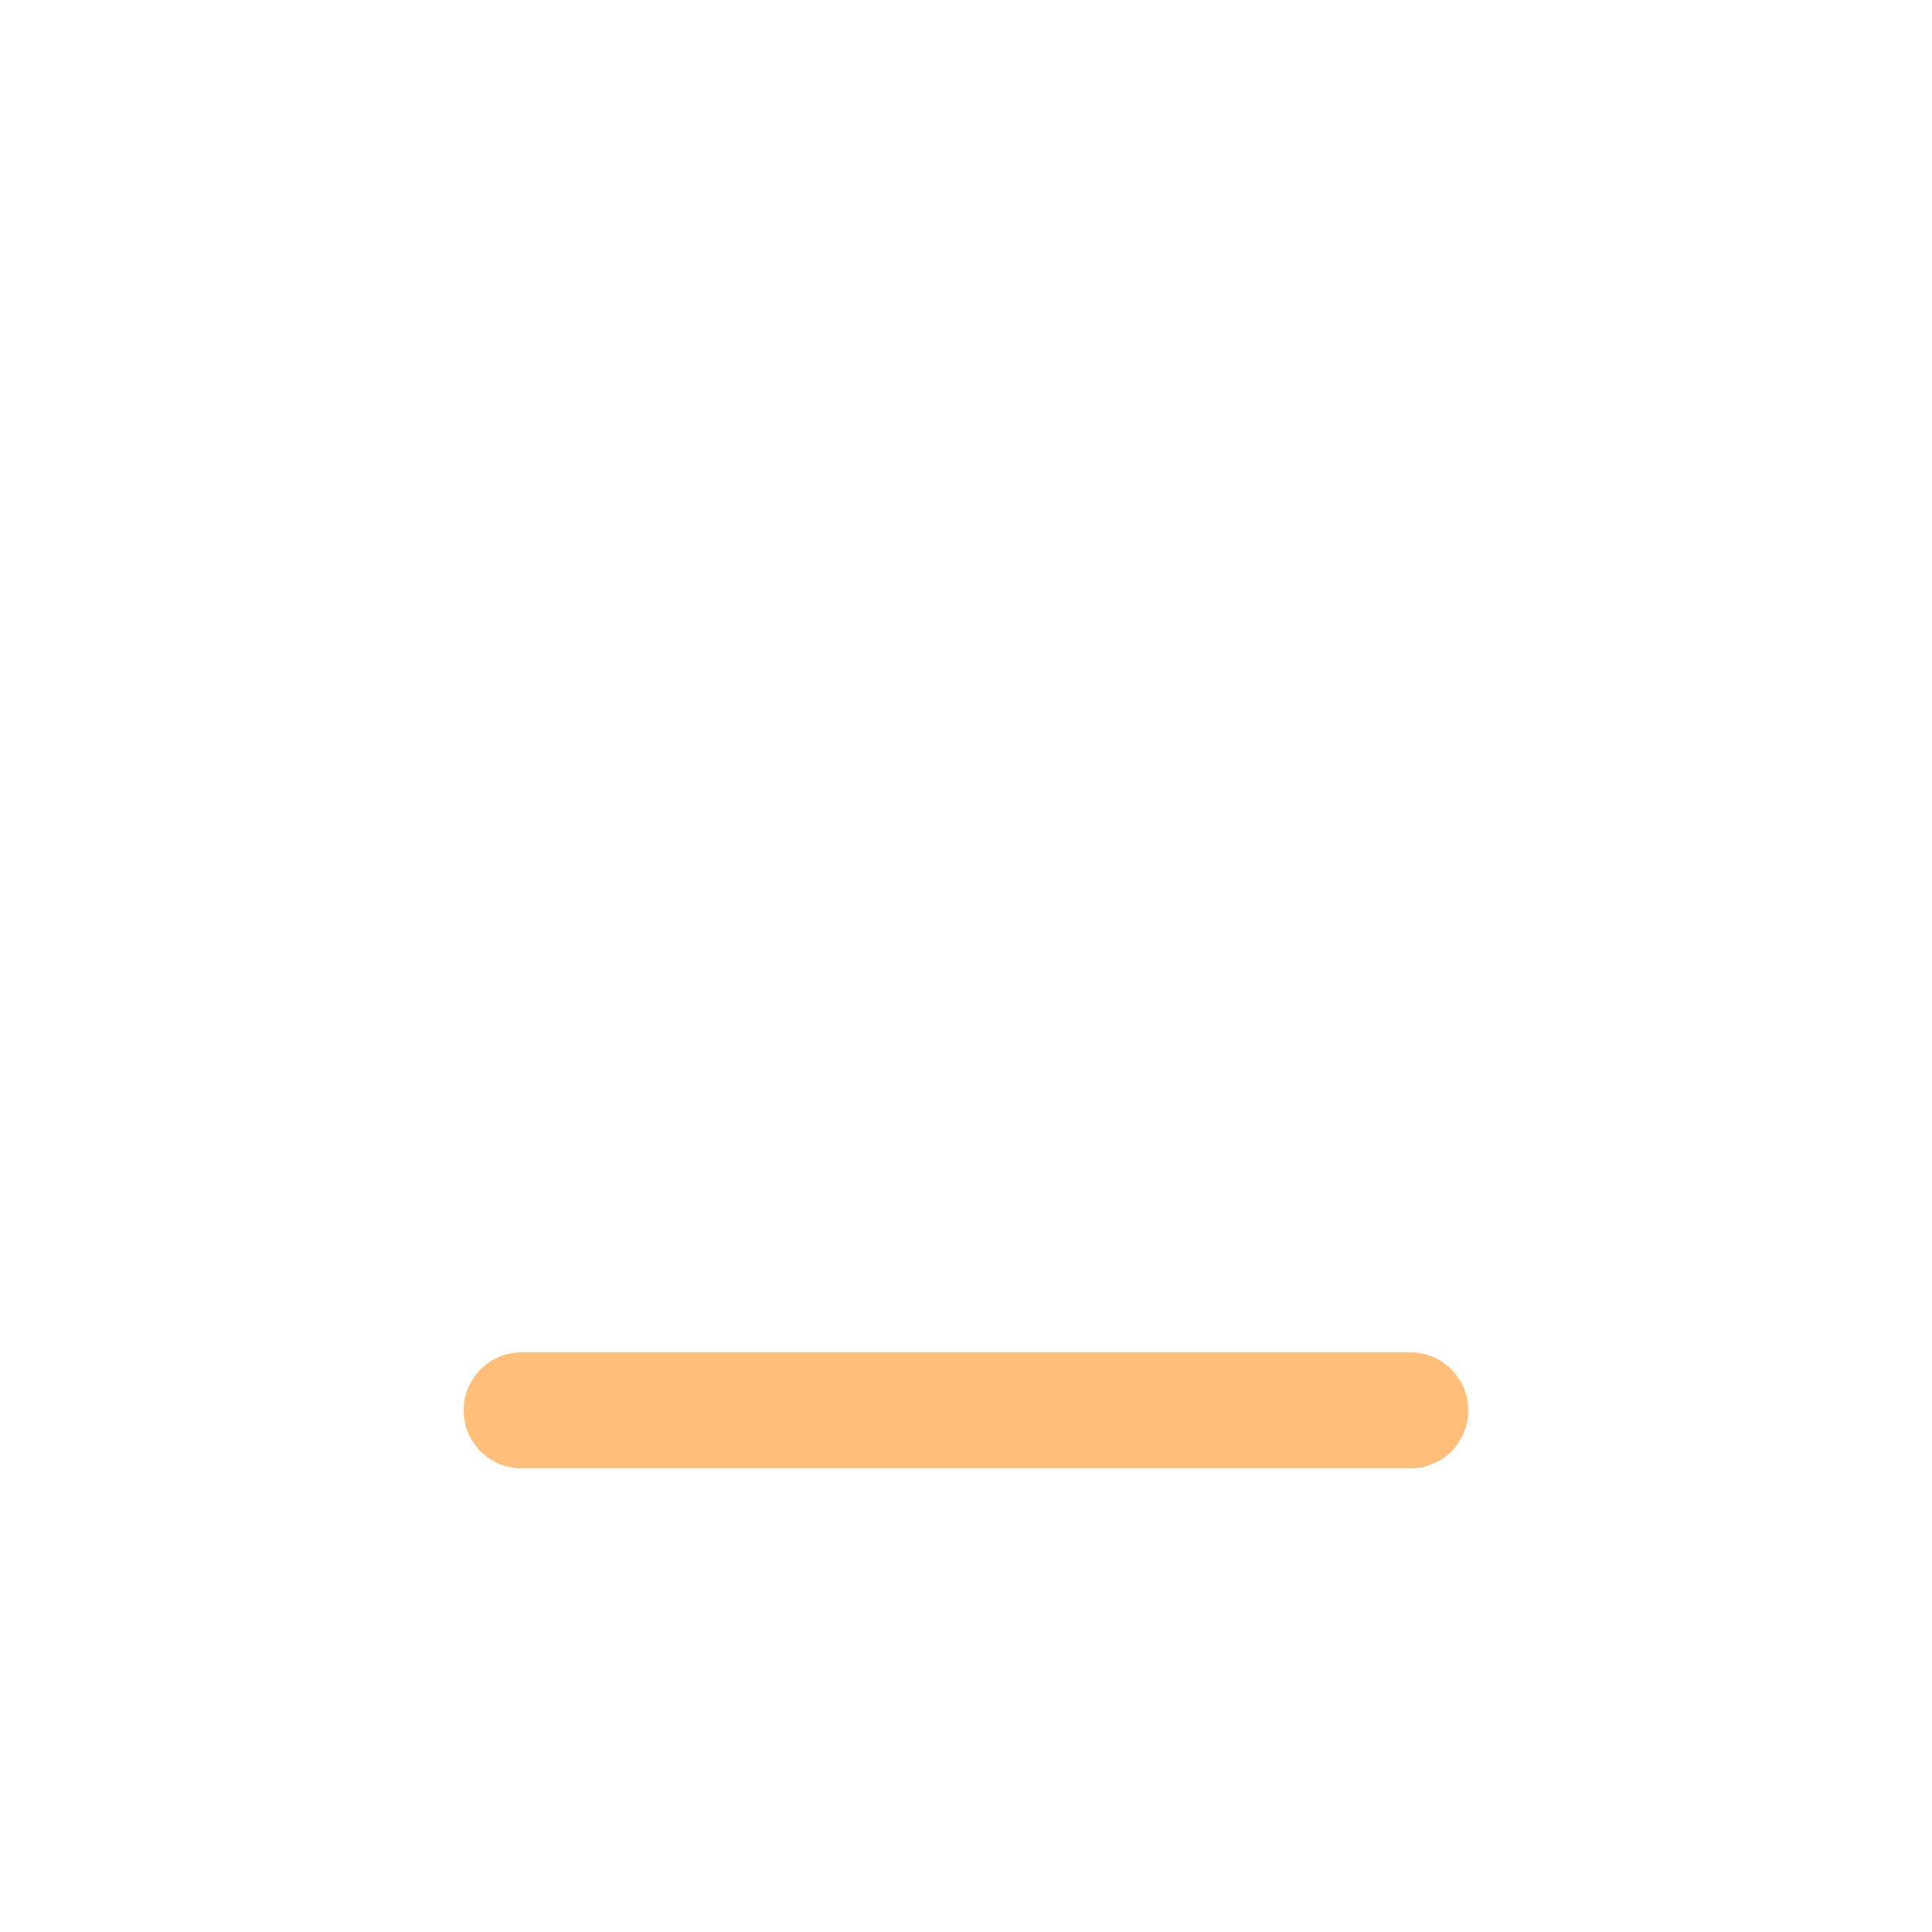
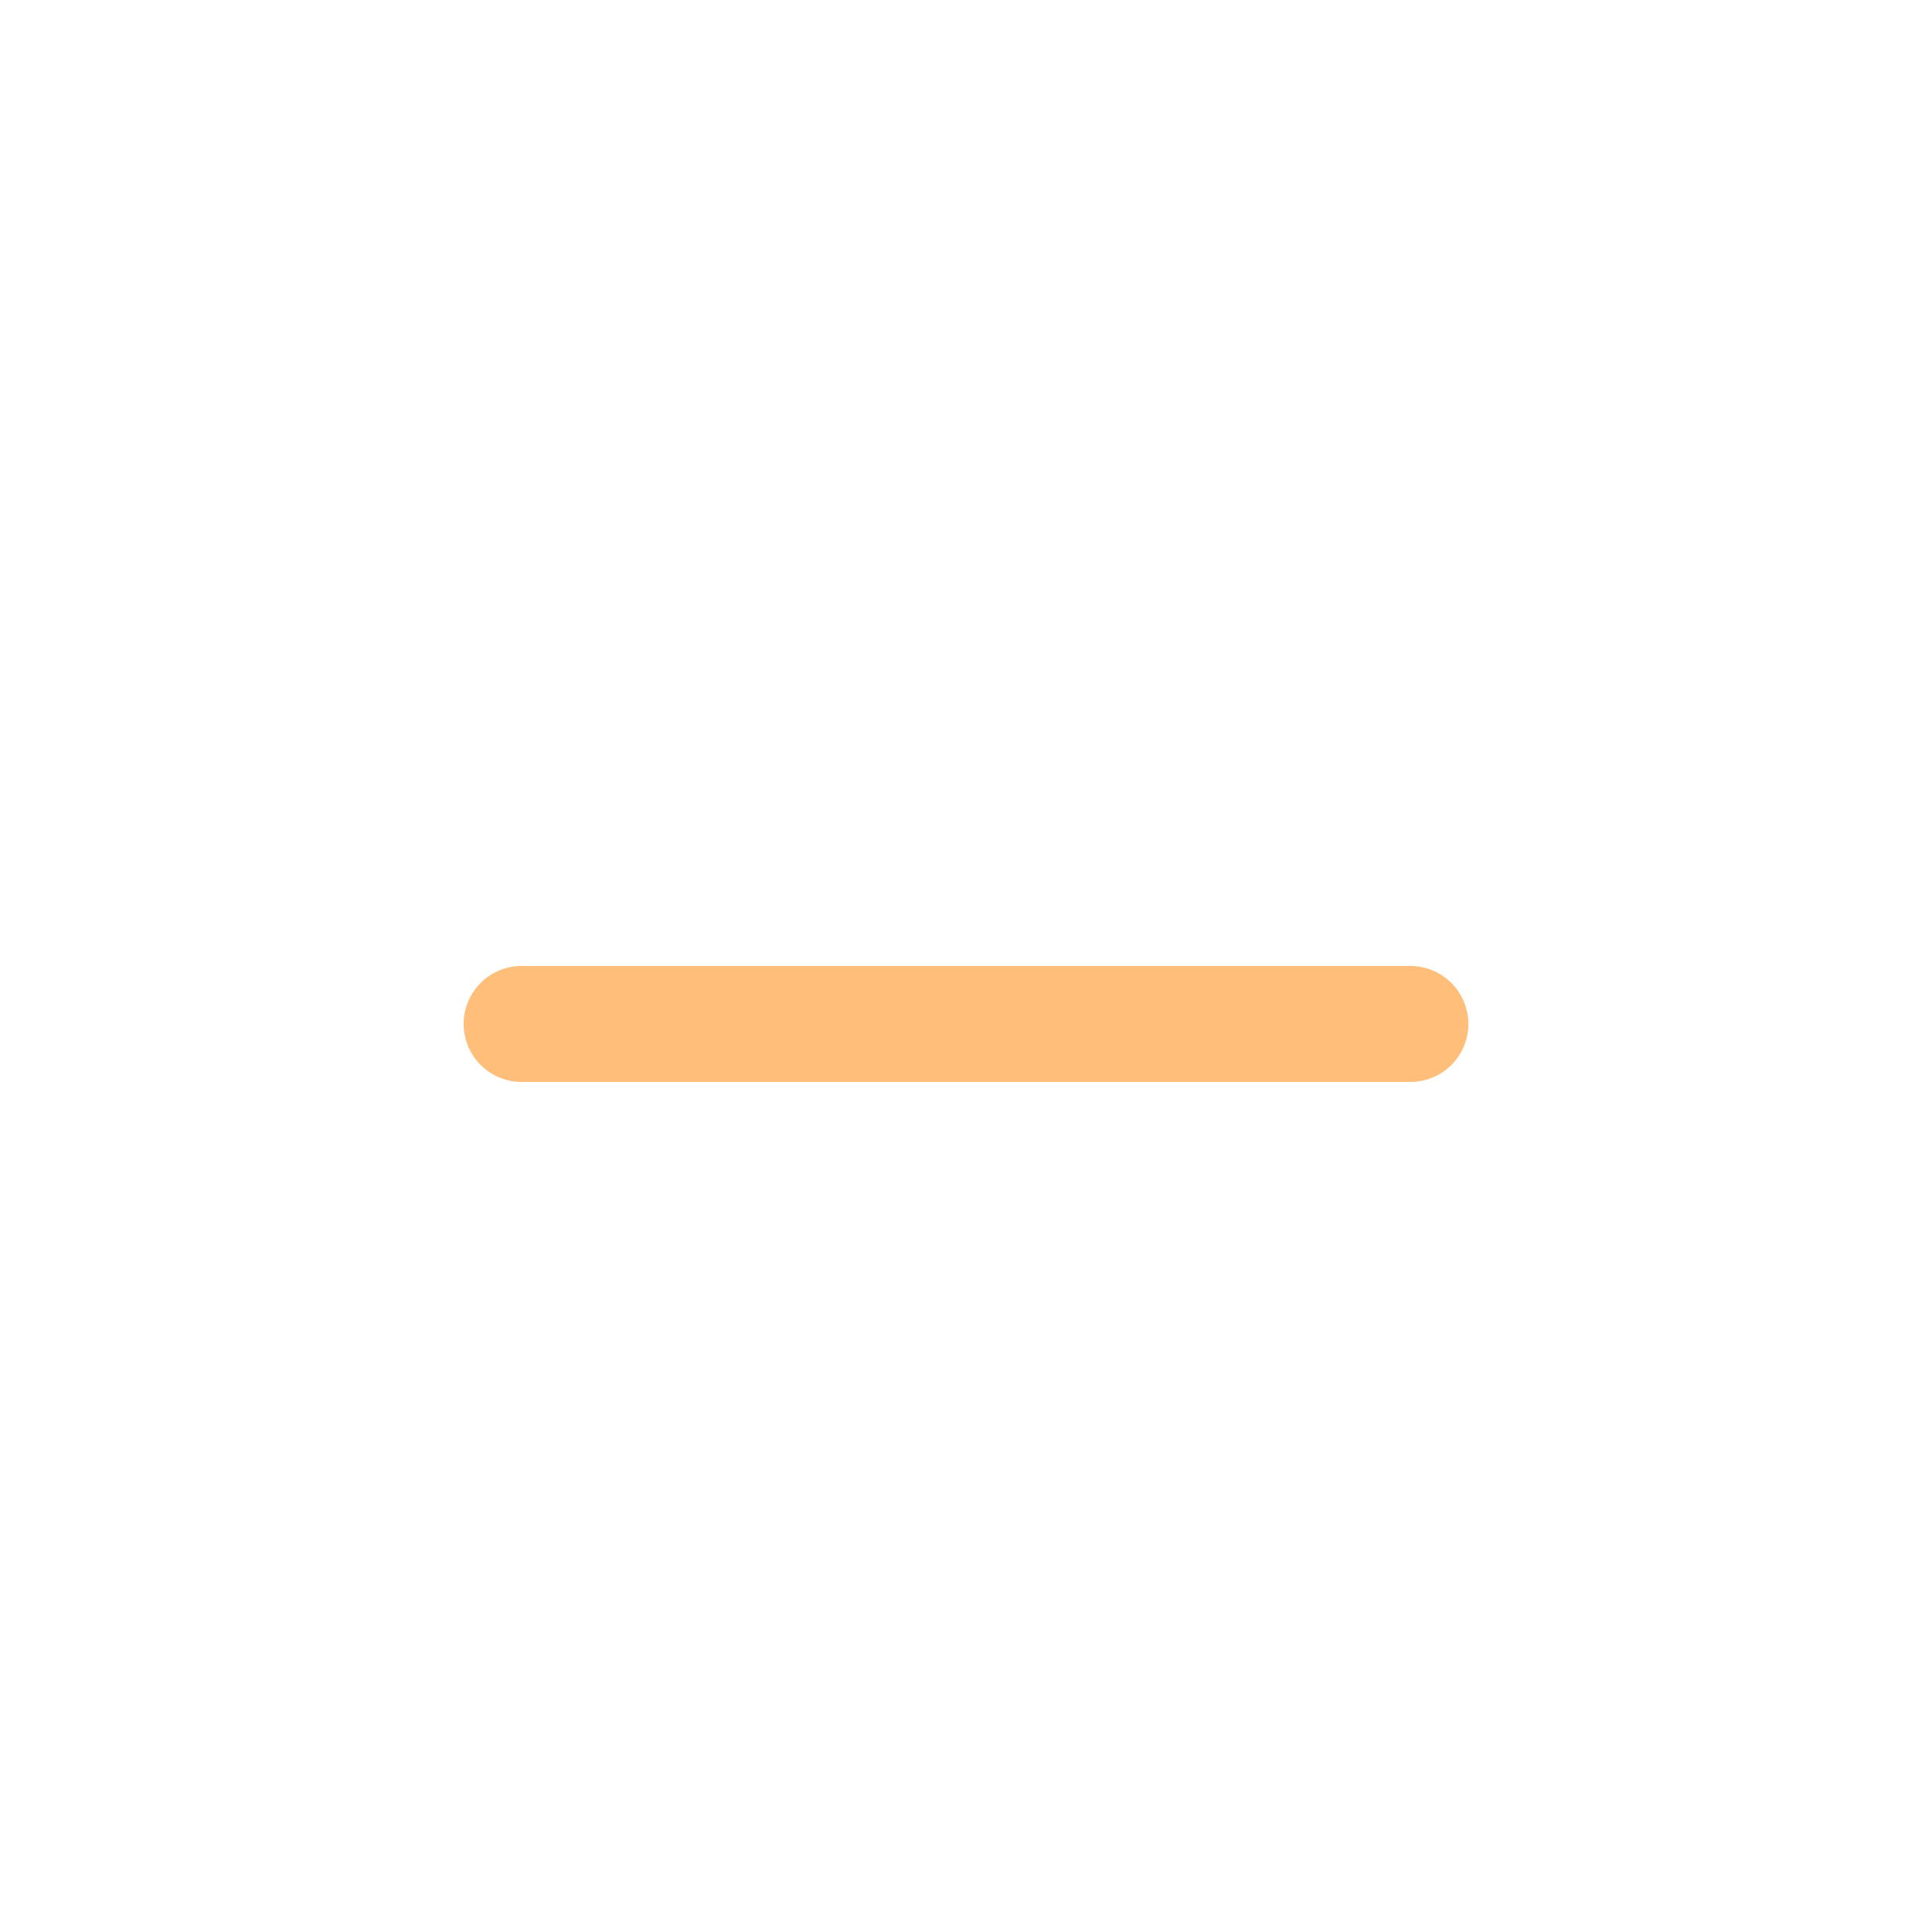
<svg xmlns="http://www.w3.org/2000/svg" viewBox="0 0 50 50" version="1.2" baseProfile="tiny">
  <defs>
</defs>
  <g fill="none" stroke="black" stroke-width="1" fill-rule="evenodd" stroke-linecap="square" stroke-linejoin="bevel">
    <g fill="none" stroke="#ffb86c" stroke-opacity="1" stroke-width="1.001" stroke-linecap="square" stroke-linejoin="bevel" transform="matrix(2.5,0,0,2.5,2.5,2.5)" font-family="Noto Sans" font-size="10" font-weight="400" font-style="normal">
</g>
-     <g fill="none" stroke="#ffb86c" stroke-opacity="1" stroke-width="1.001" stroke-linecap="round" stroke-linejoin="miter" stroke-miterlimit="2" transform="matrix(2.5,0,0,2.5,2.5,2.5)" font-family="Noto Sans" font-size="10" font-weight="400" font-style="normal">
- </g>
-     <g fill="none" stroke="#ffb86c" stroke-opacity="1" stroke-width="1.001" stroke-linecap="round" stroke-linejoin="miter" stroke-miterlimit="2" transform="matrix(2.5,0,0,2.5,2.5,2.5)" font-family="Noto Sans" font-size="10" font-weight="400" font-style="normal">
- </g>
    <g fill="none" stroke="#ffb86c" stroke-opacity="0.9" stroke-width="1.201" stroke-linecap="round" stroke-linejoin="miter" stroke-miterlimit="2" transform="matrix(2.5,0,0,2.5,2.5,2.5)" font-family="Noto Sans" font-size="10" font-weight="400" font-style="normal">
-       <polyline fill="none" vector-effect="none" points="4.4,13.6 13.6,13.6 " />
+       <polyline fill="none" vector-effect="none" points="4.4,9.6 13.6,9.6 " />
    </g>
    <g fill="none" stroke="#ffb86c" stroke-opacity="1" stroke-width="1.001" stroke-linecap="square" stroke-linejoin="bevel" transform="matrix(2.5,0,0,2.5,2.5,2.5)" font-family="Noto Sans" font-size="10" font-weight="400" font-style="normal">
</g>
    <g fill="none" stroke="#000000" stroke-opacity="1" stroke-width="1" stroke-linecap="square" stroke-linejoin="bevel" transform="matrix(1,0,0,1,0,0)" font-family="Noto Sans" font-size="10" font-weight="400" font-style="normal">
</g>
  </g>
</svg>
